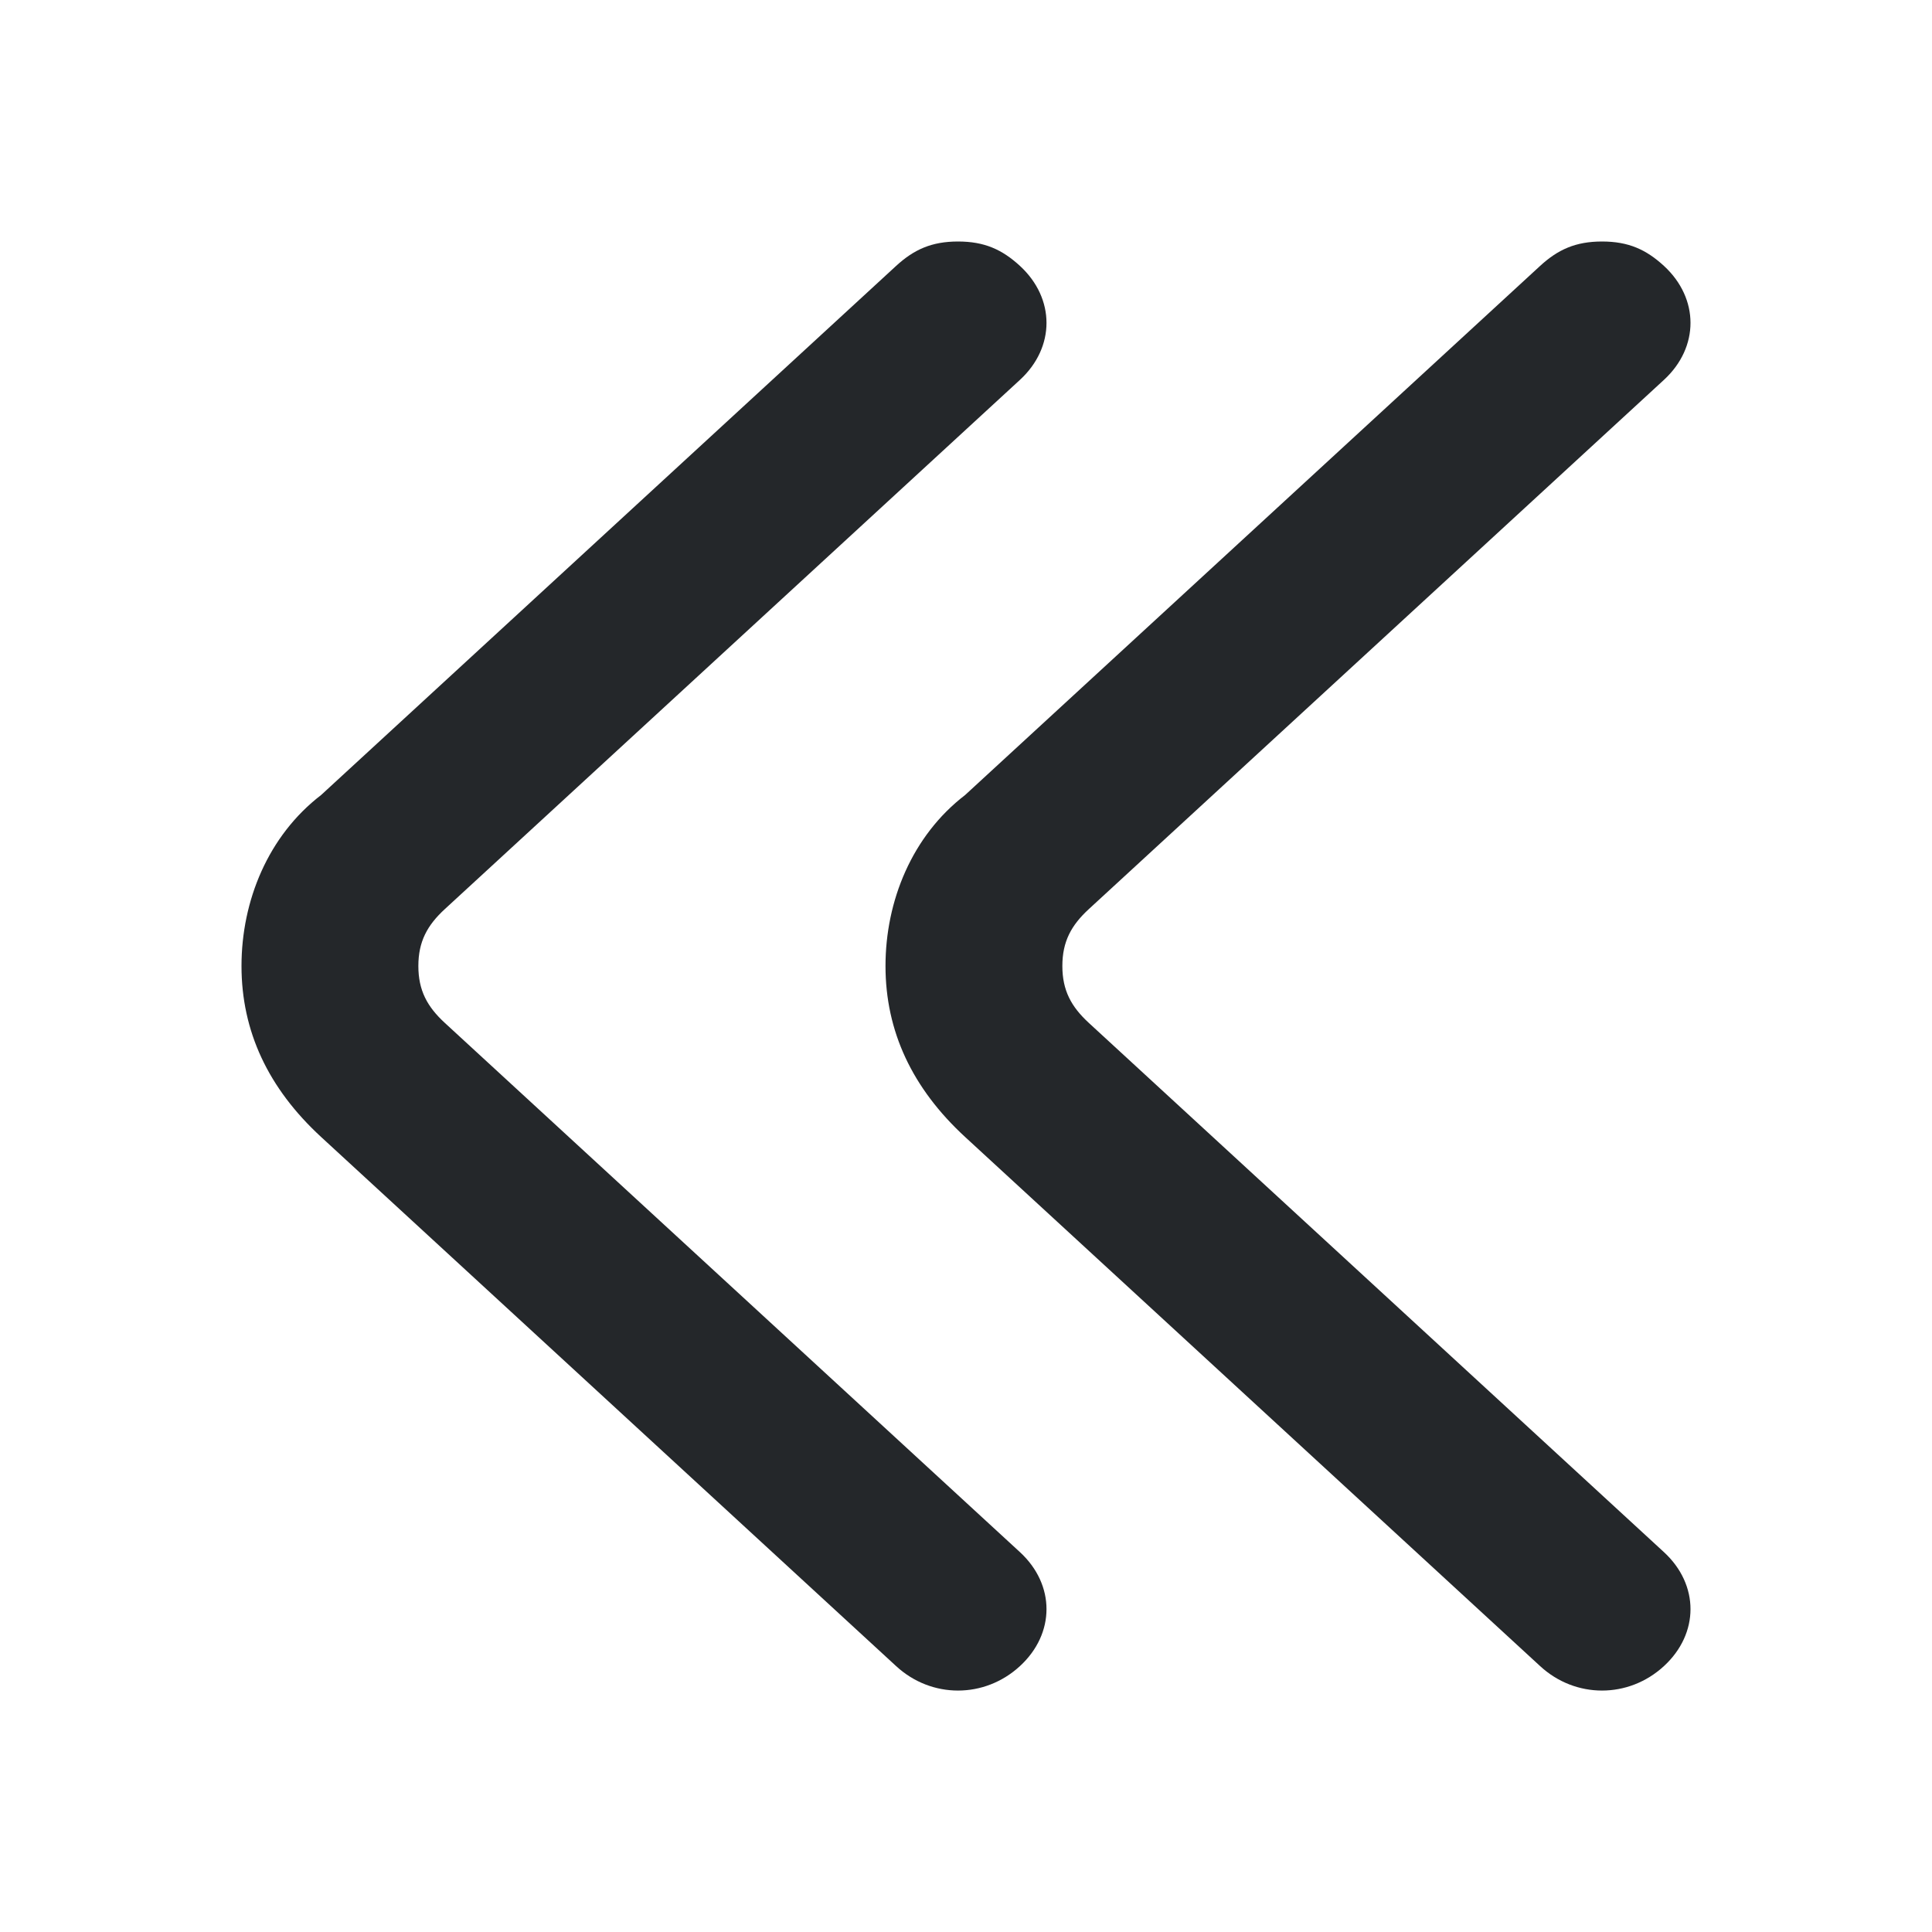
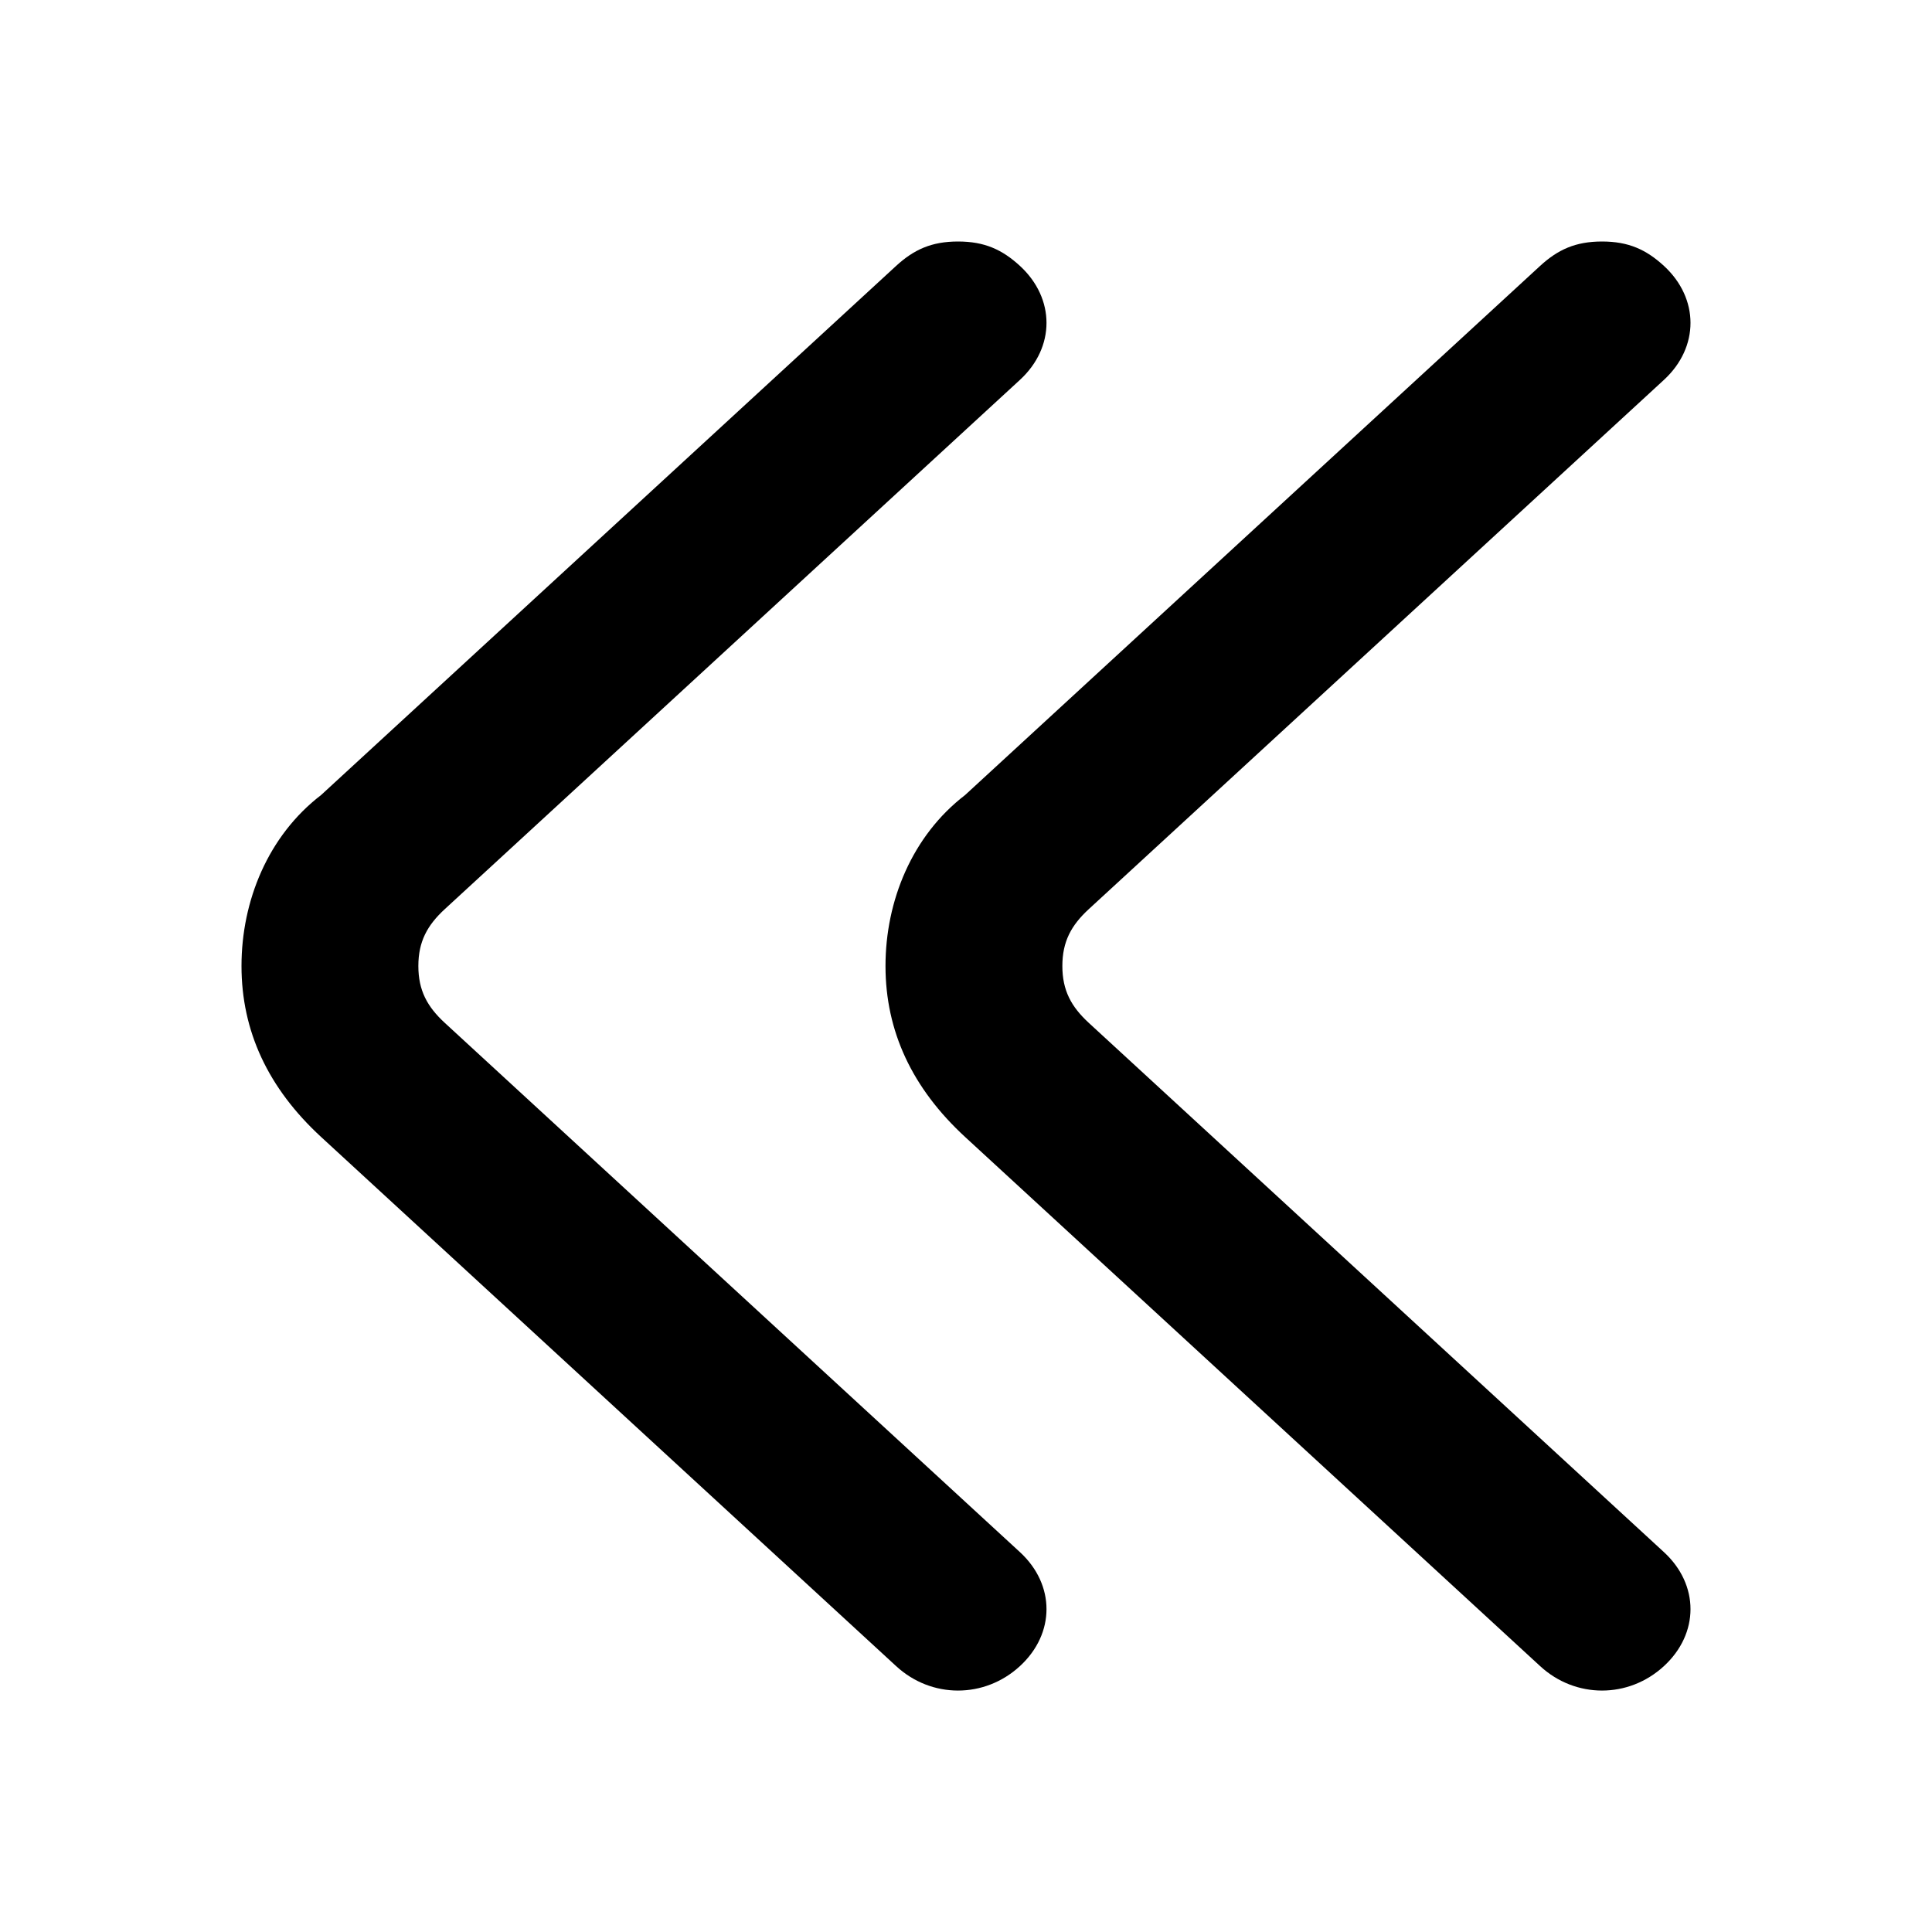
<svg xmlns="http://www.w3.org/2000/svg" fill="none" height="24" viewBox="0 0 24 24" width="24">
-   <g fill="#24272a">
+   <g fill="currentColor">
    <path d="m11.901 3c.33 0 .549.101.769.303.44.405.44 1.011 0 1.416l-7.143 6.573c-.22.202-.33.405-.33.708s.11.506.33.708l7.143 6.573c.44.405.44 1.011 0 1.416-.44.405-1.099.405-1.538 0l-7.143-6.573c-.659-.607-.989-1.315-.989-2.124s.33-1.618.989-2.124l7.143-6.573c.22-.202.44-.303.769-.303z" />
    <path d="m19.901 3c.33 0 .549.101.769.303.44.405.44 1.011 0 1.416l-7.143 6.573c-.22.202-.33.405-.33.708s.11.506.33.708l7.143 6.573c.44.405.44 1.011 0 1.416-.44.405-1.099.405-1.538 0l-7.143-6.573c-.659-.607-.989-1.315-.989-2.124s.33-1.618.989-2.124l7.143-6.573c.22-.202.44-.303.769-.303z" />
  </g>
</svg>
